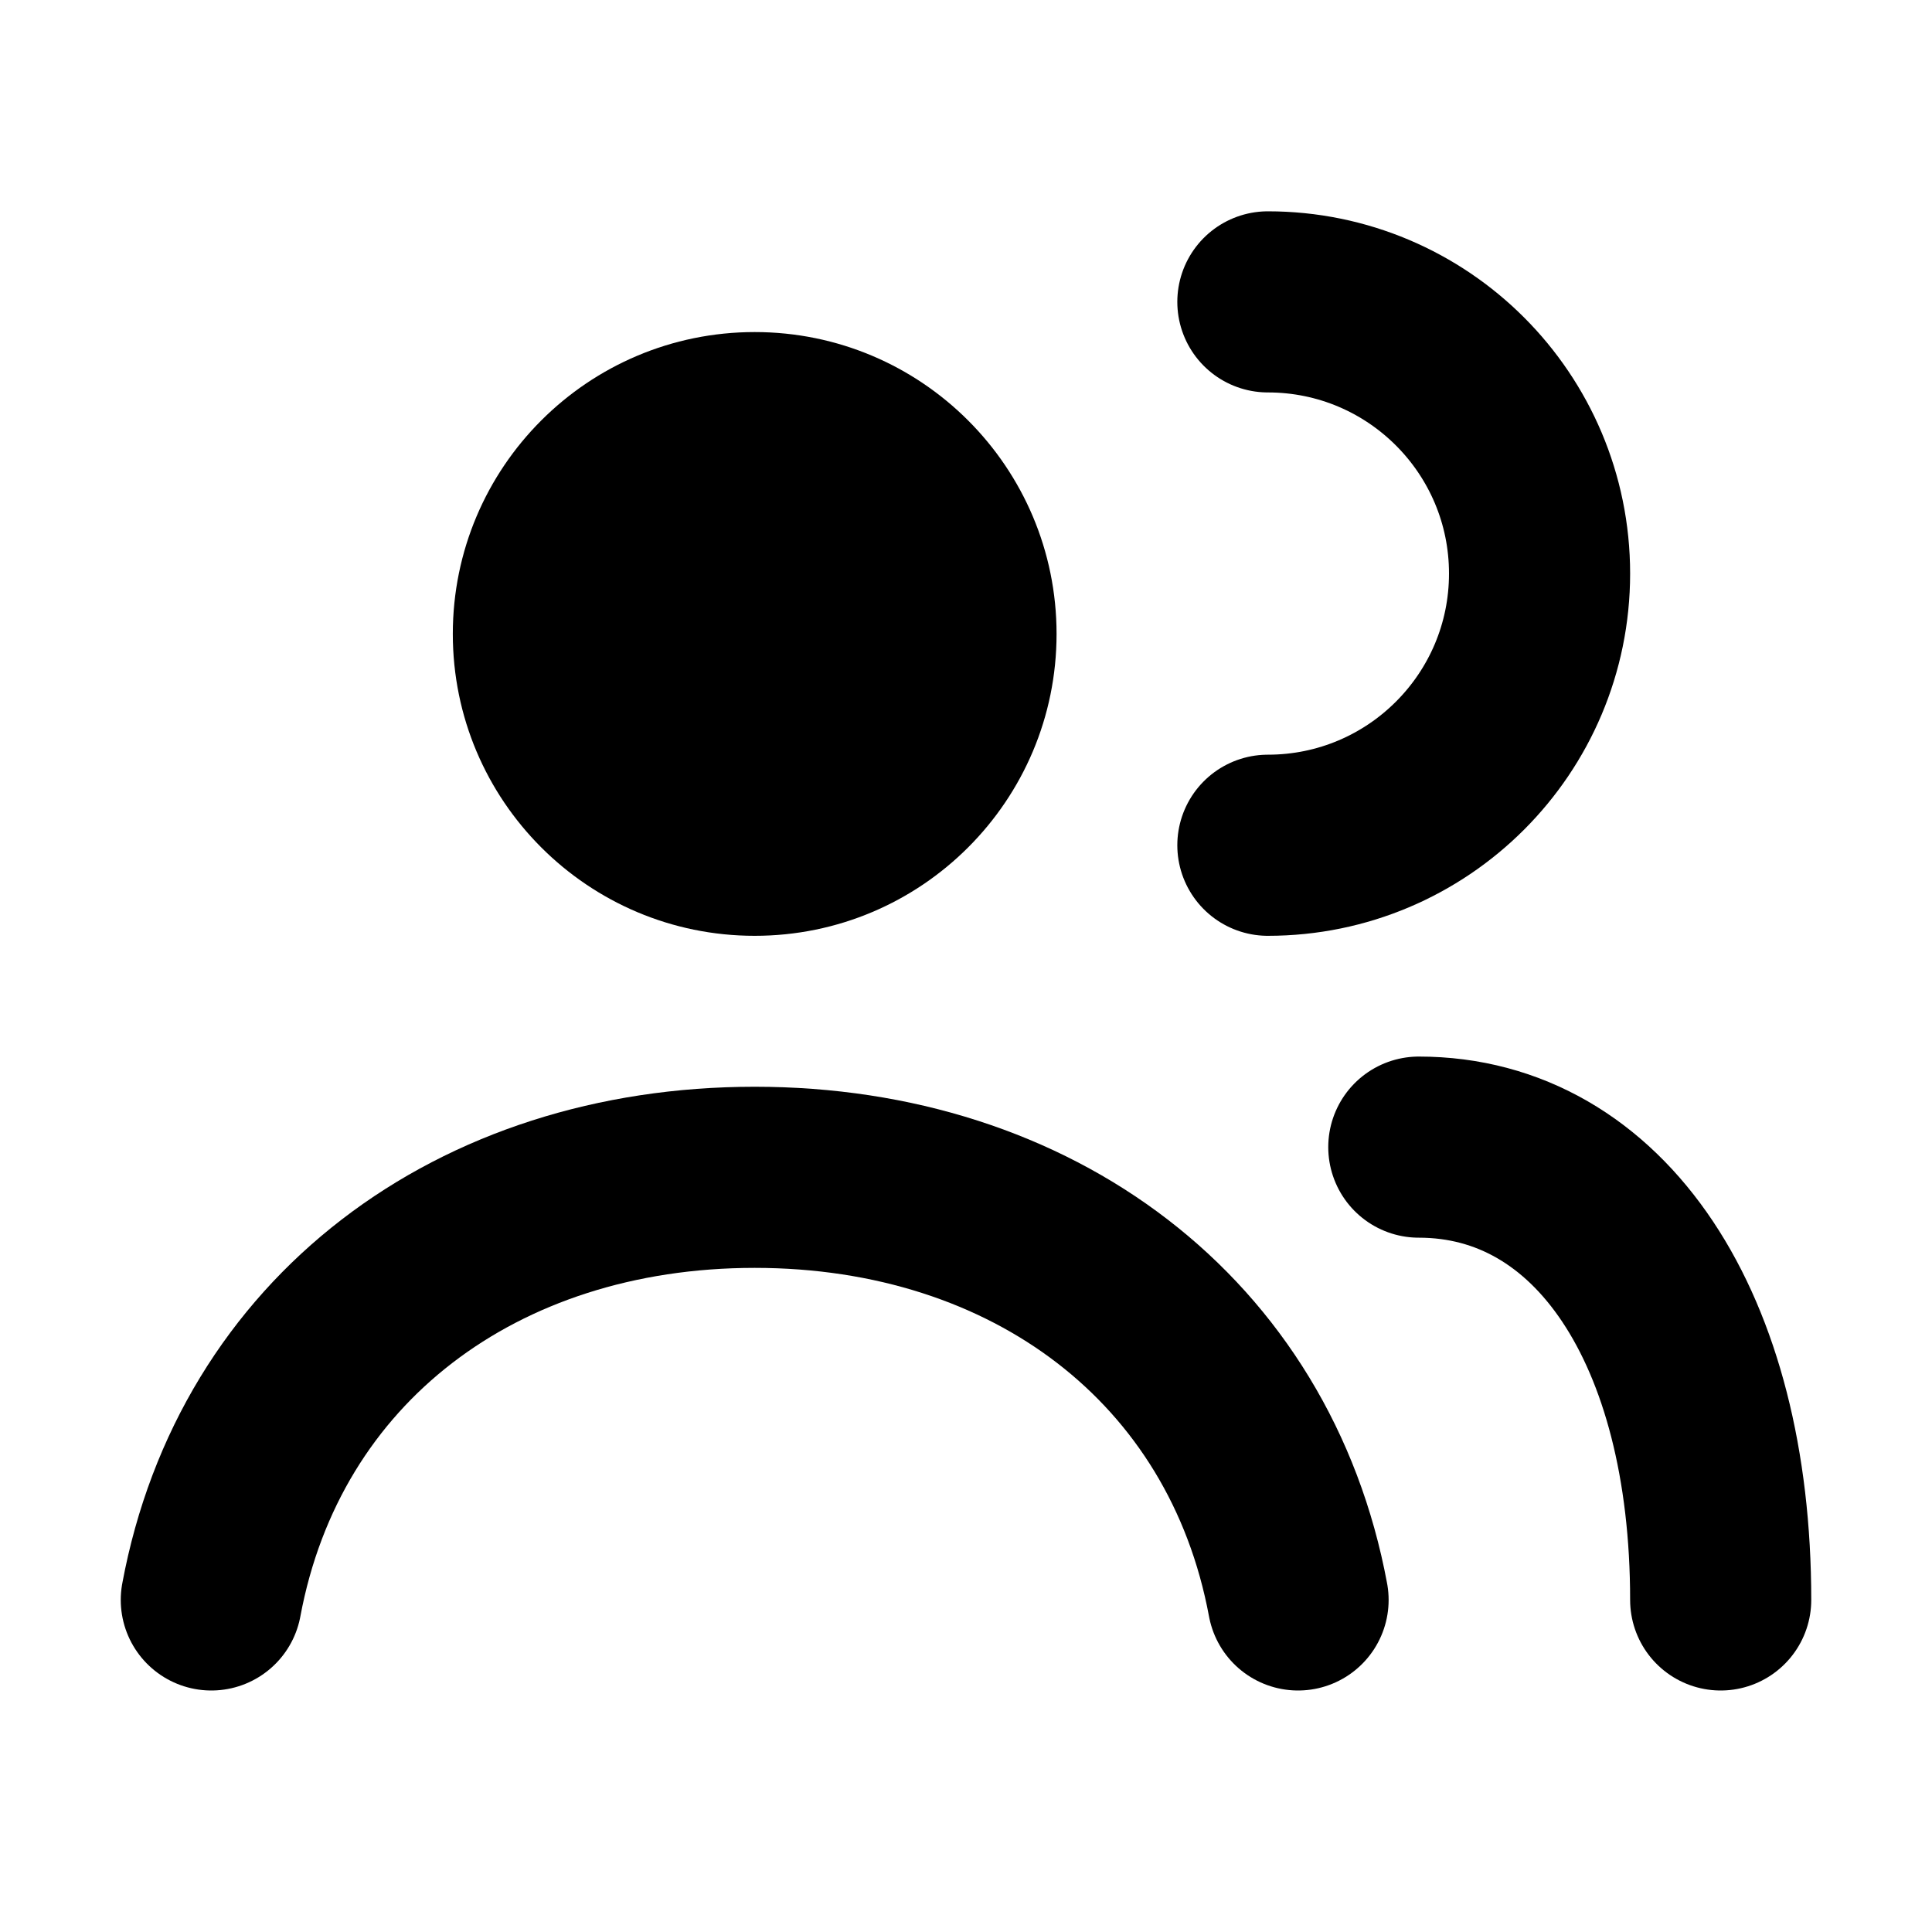
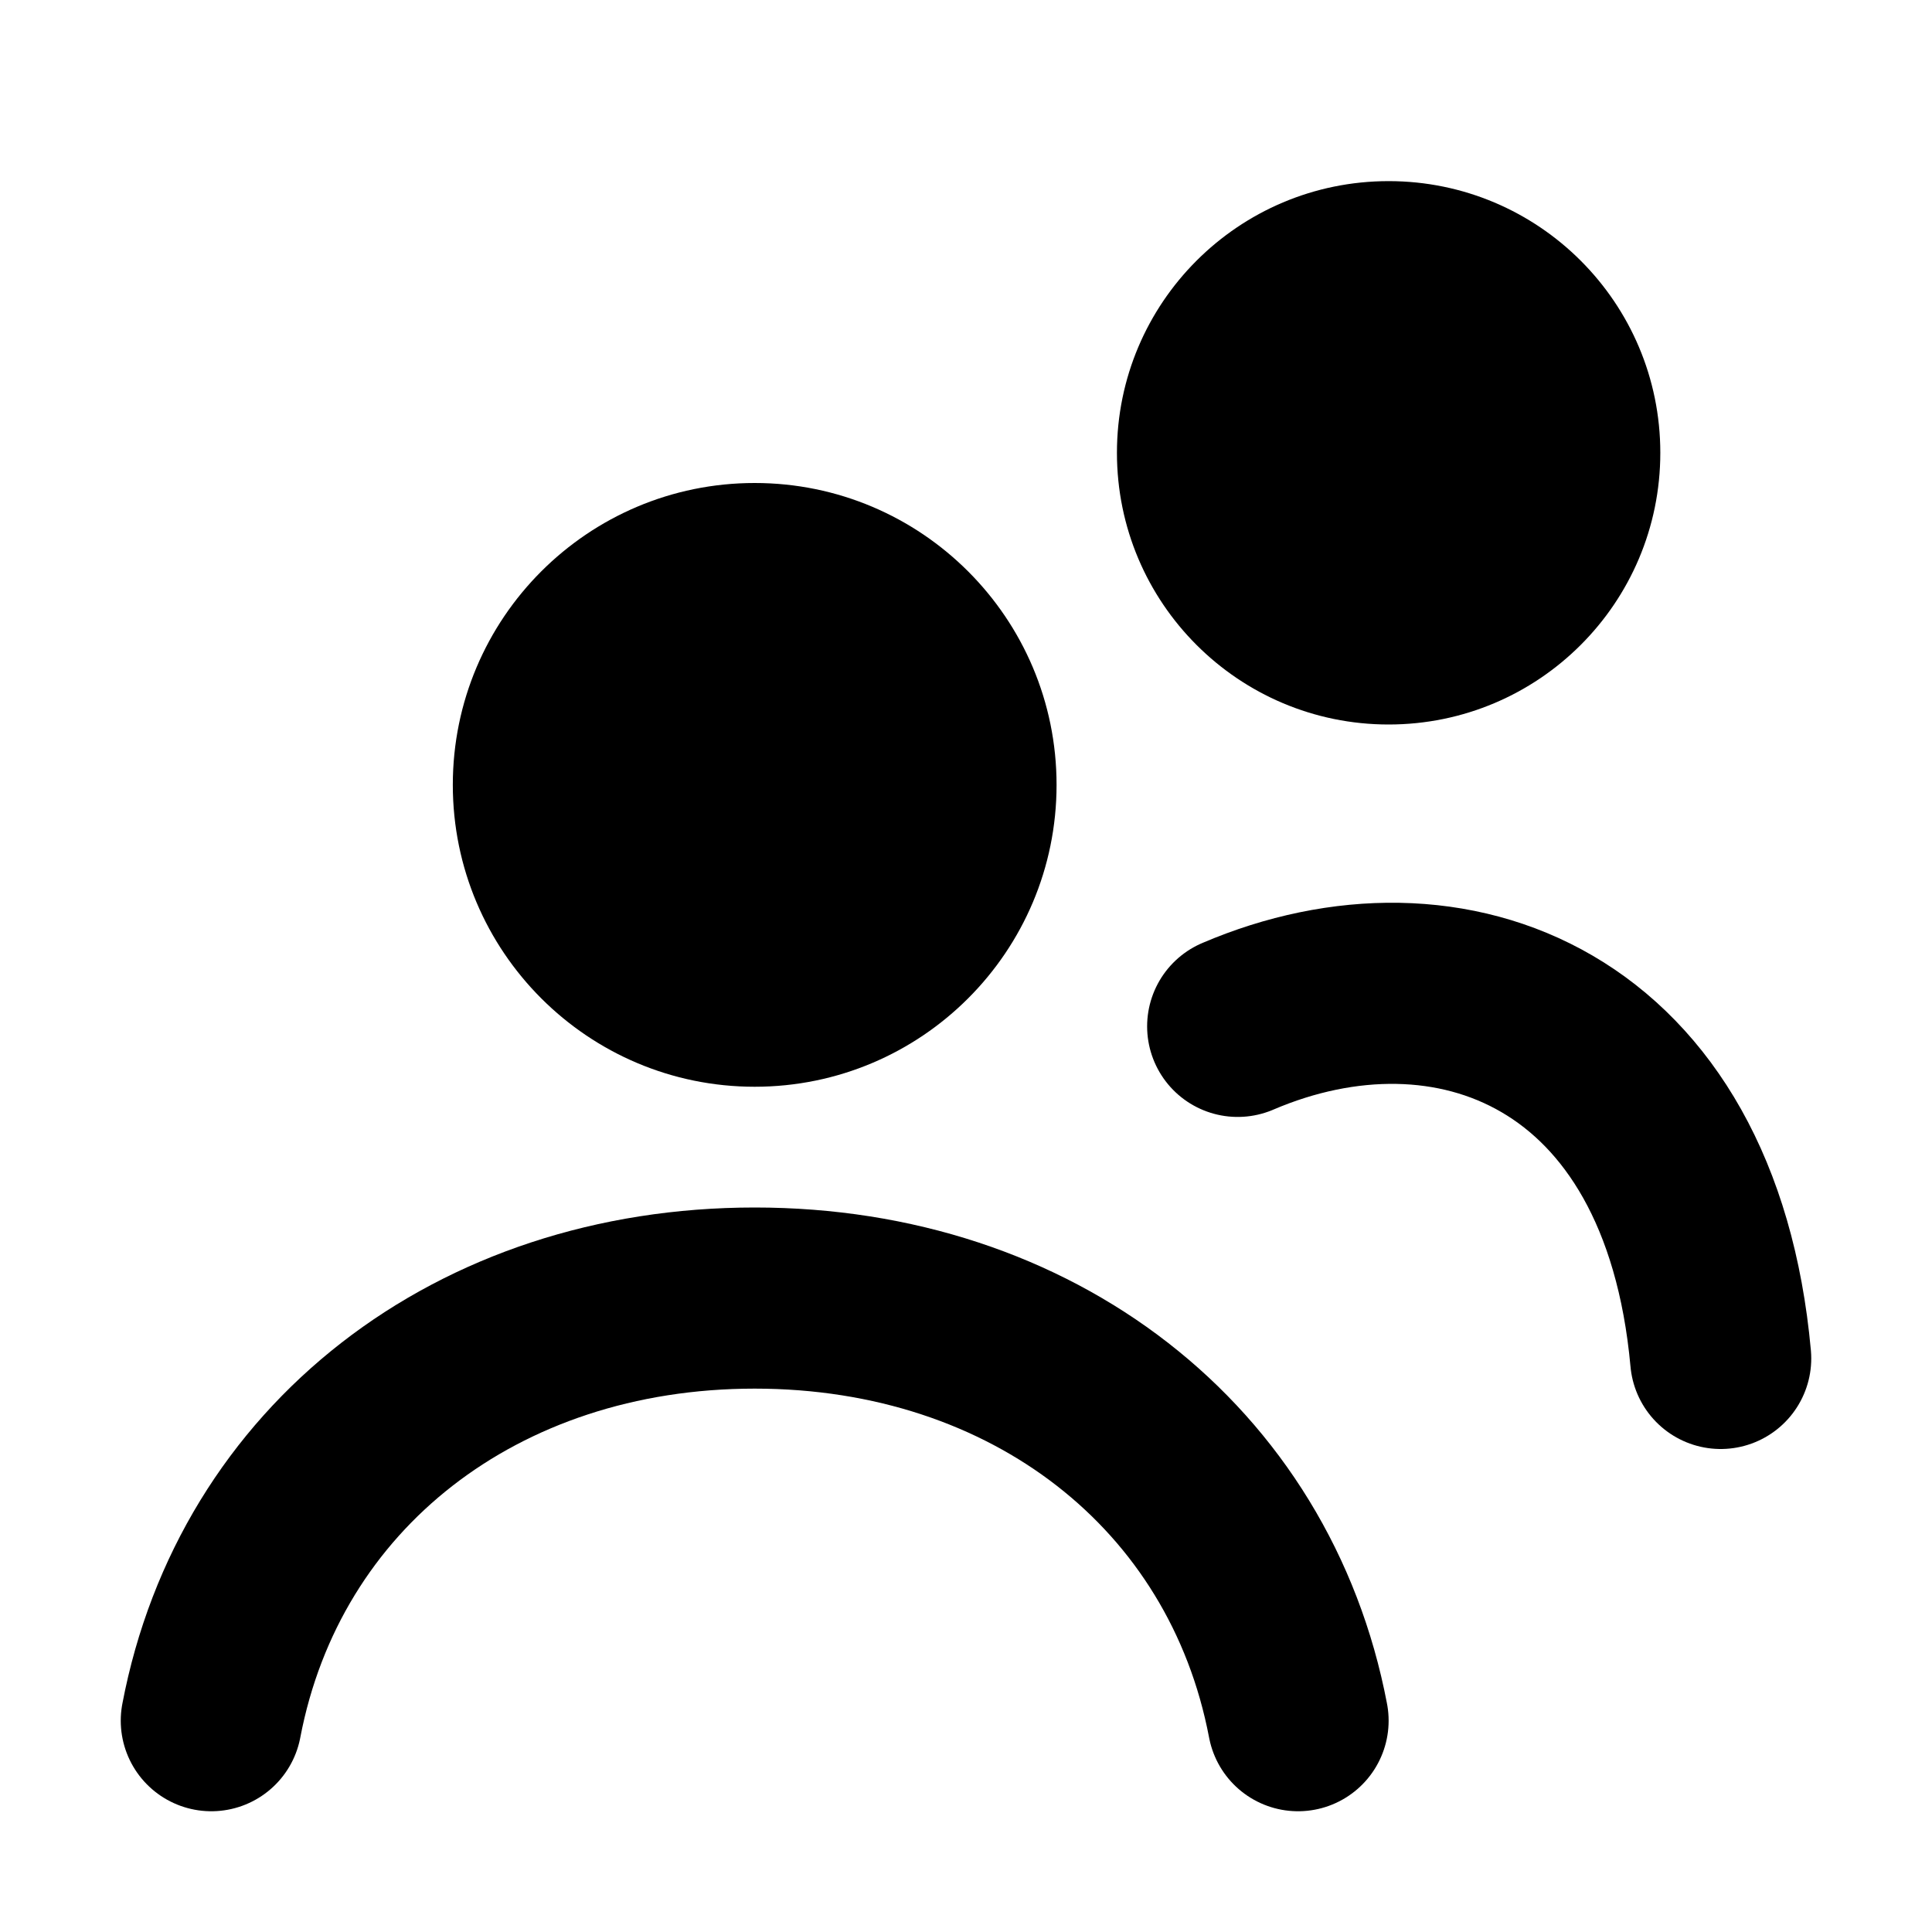
<svg xmlns="http://www.w3.org/2000/svg" viewBox="0 0 16 16" fill="none" stroke="currentColor" stroke-width="1.5" stroke-linecap="round" stroke-linejoin="round">
-   <circle cx="6.25" cy="5.25" r="2.5" fill="currentColor" stroke="none" />
-   <path d="M1.75 13.25c.4-2.15 2.2-3.5 4.5-3.5s4.1 1.35 4.5 3.5" />
-   <path d="M10.5 2.5a2.25 2.25 0 0 1 0 4.5" />
-   <path d="M11.75 9.5c1.5 0 2.5 1.5 2.5 3.75" />
+   <circle cx="6.25" cy="6.5" r="2.5" fill="currentColor" stroke="none" />
+   <path d="M1.75 14.25c.4-2.1 2.2-3.5 4.5-3.5s4.1 1.4 4.5 3.5" />
+   <circle cx="11.5" cy="3.75" r="2.25" fill="currentColor" stroke="none" />
+   <path d="M10.25 8.5c1.75-.75 3.75 0 4 2.75" />
</svg>
